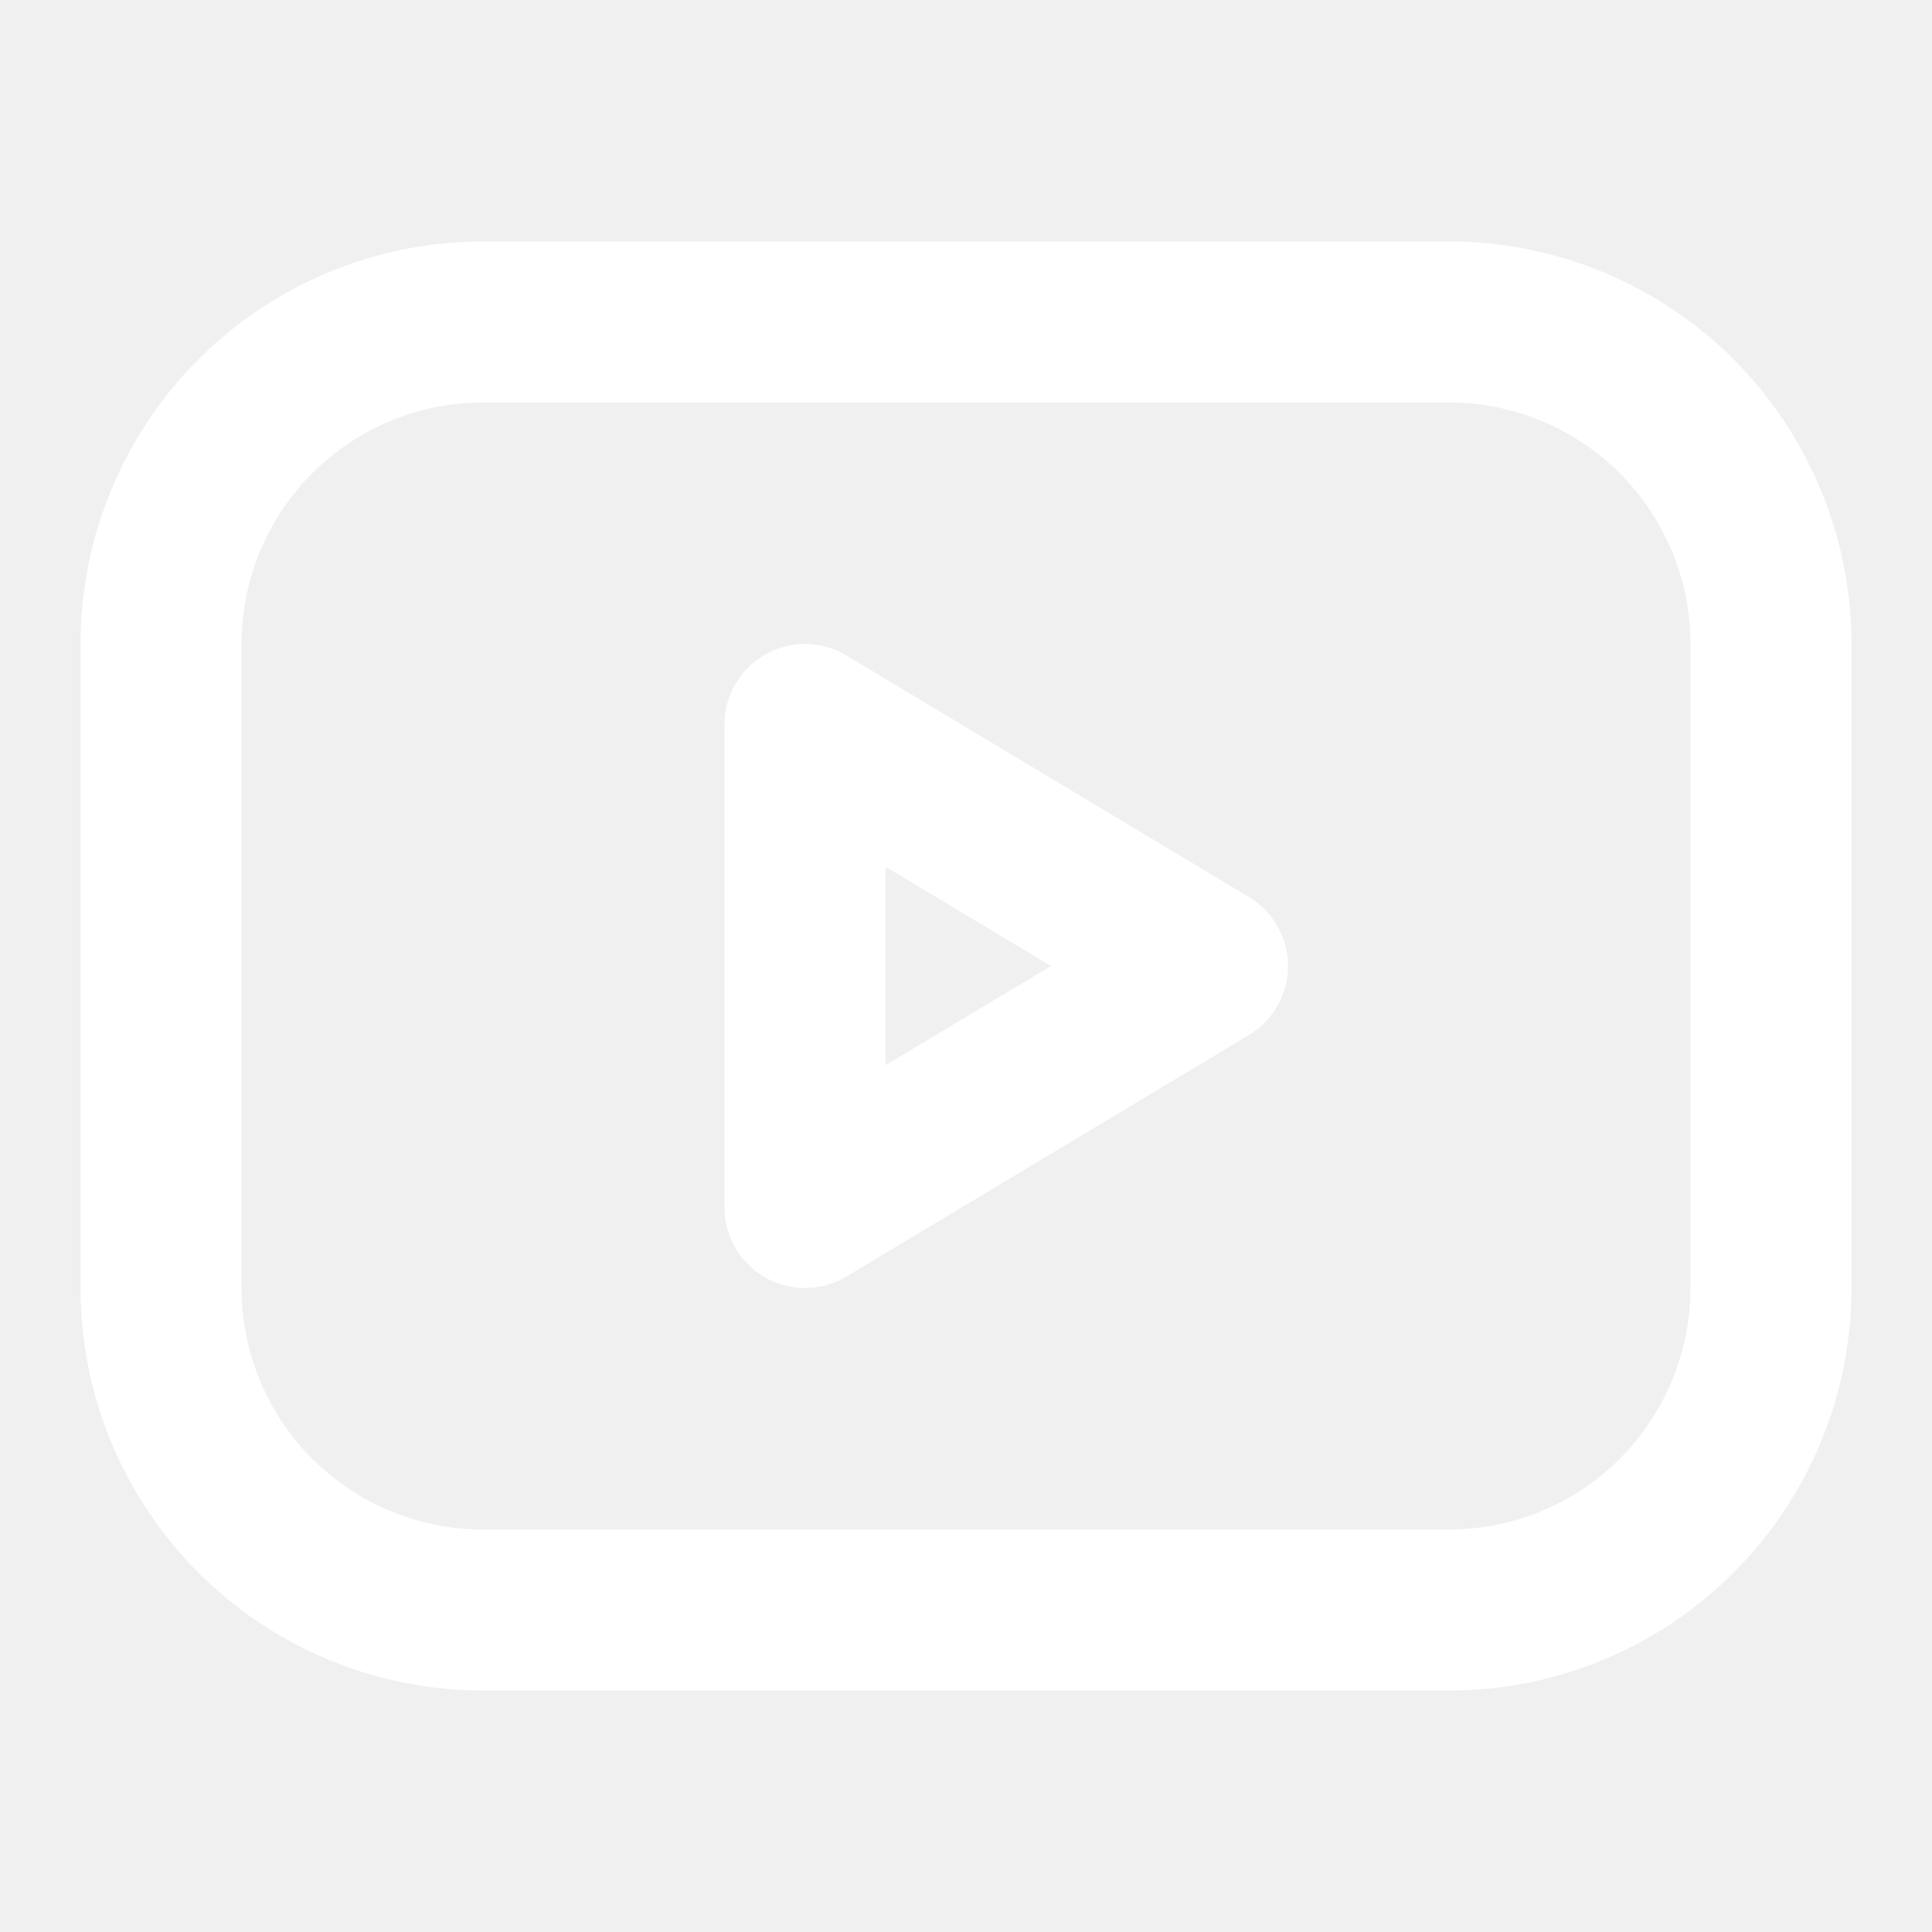
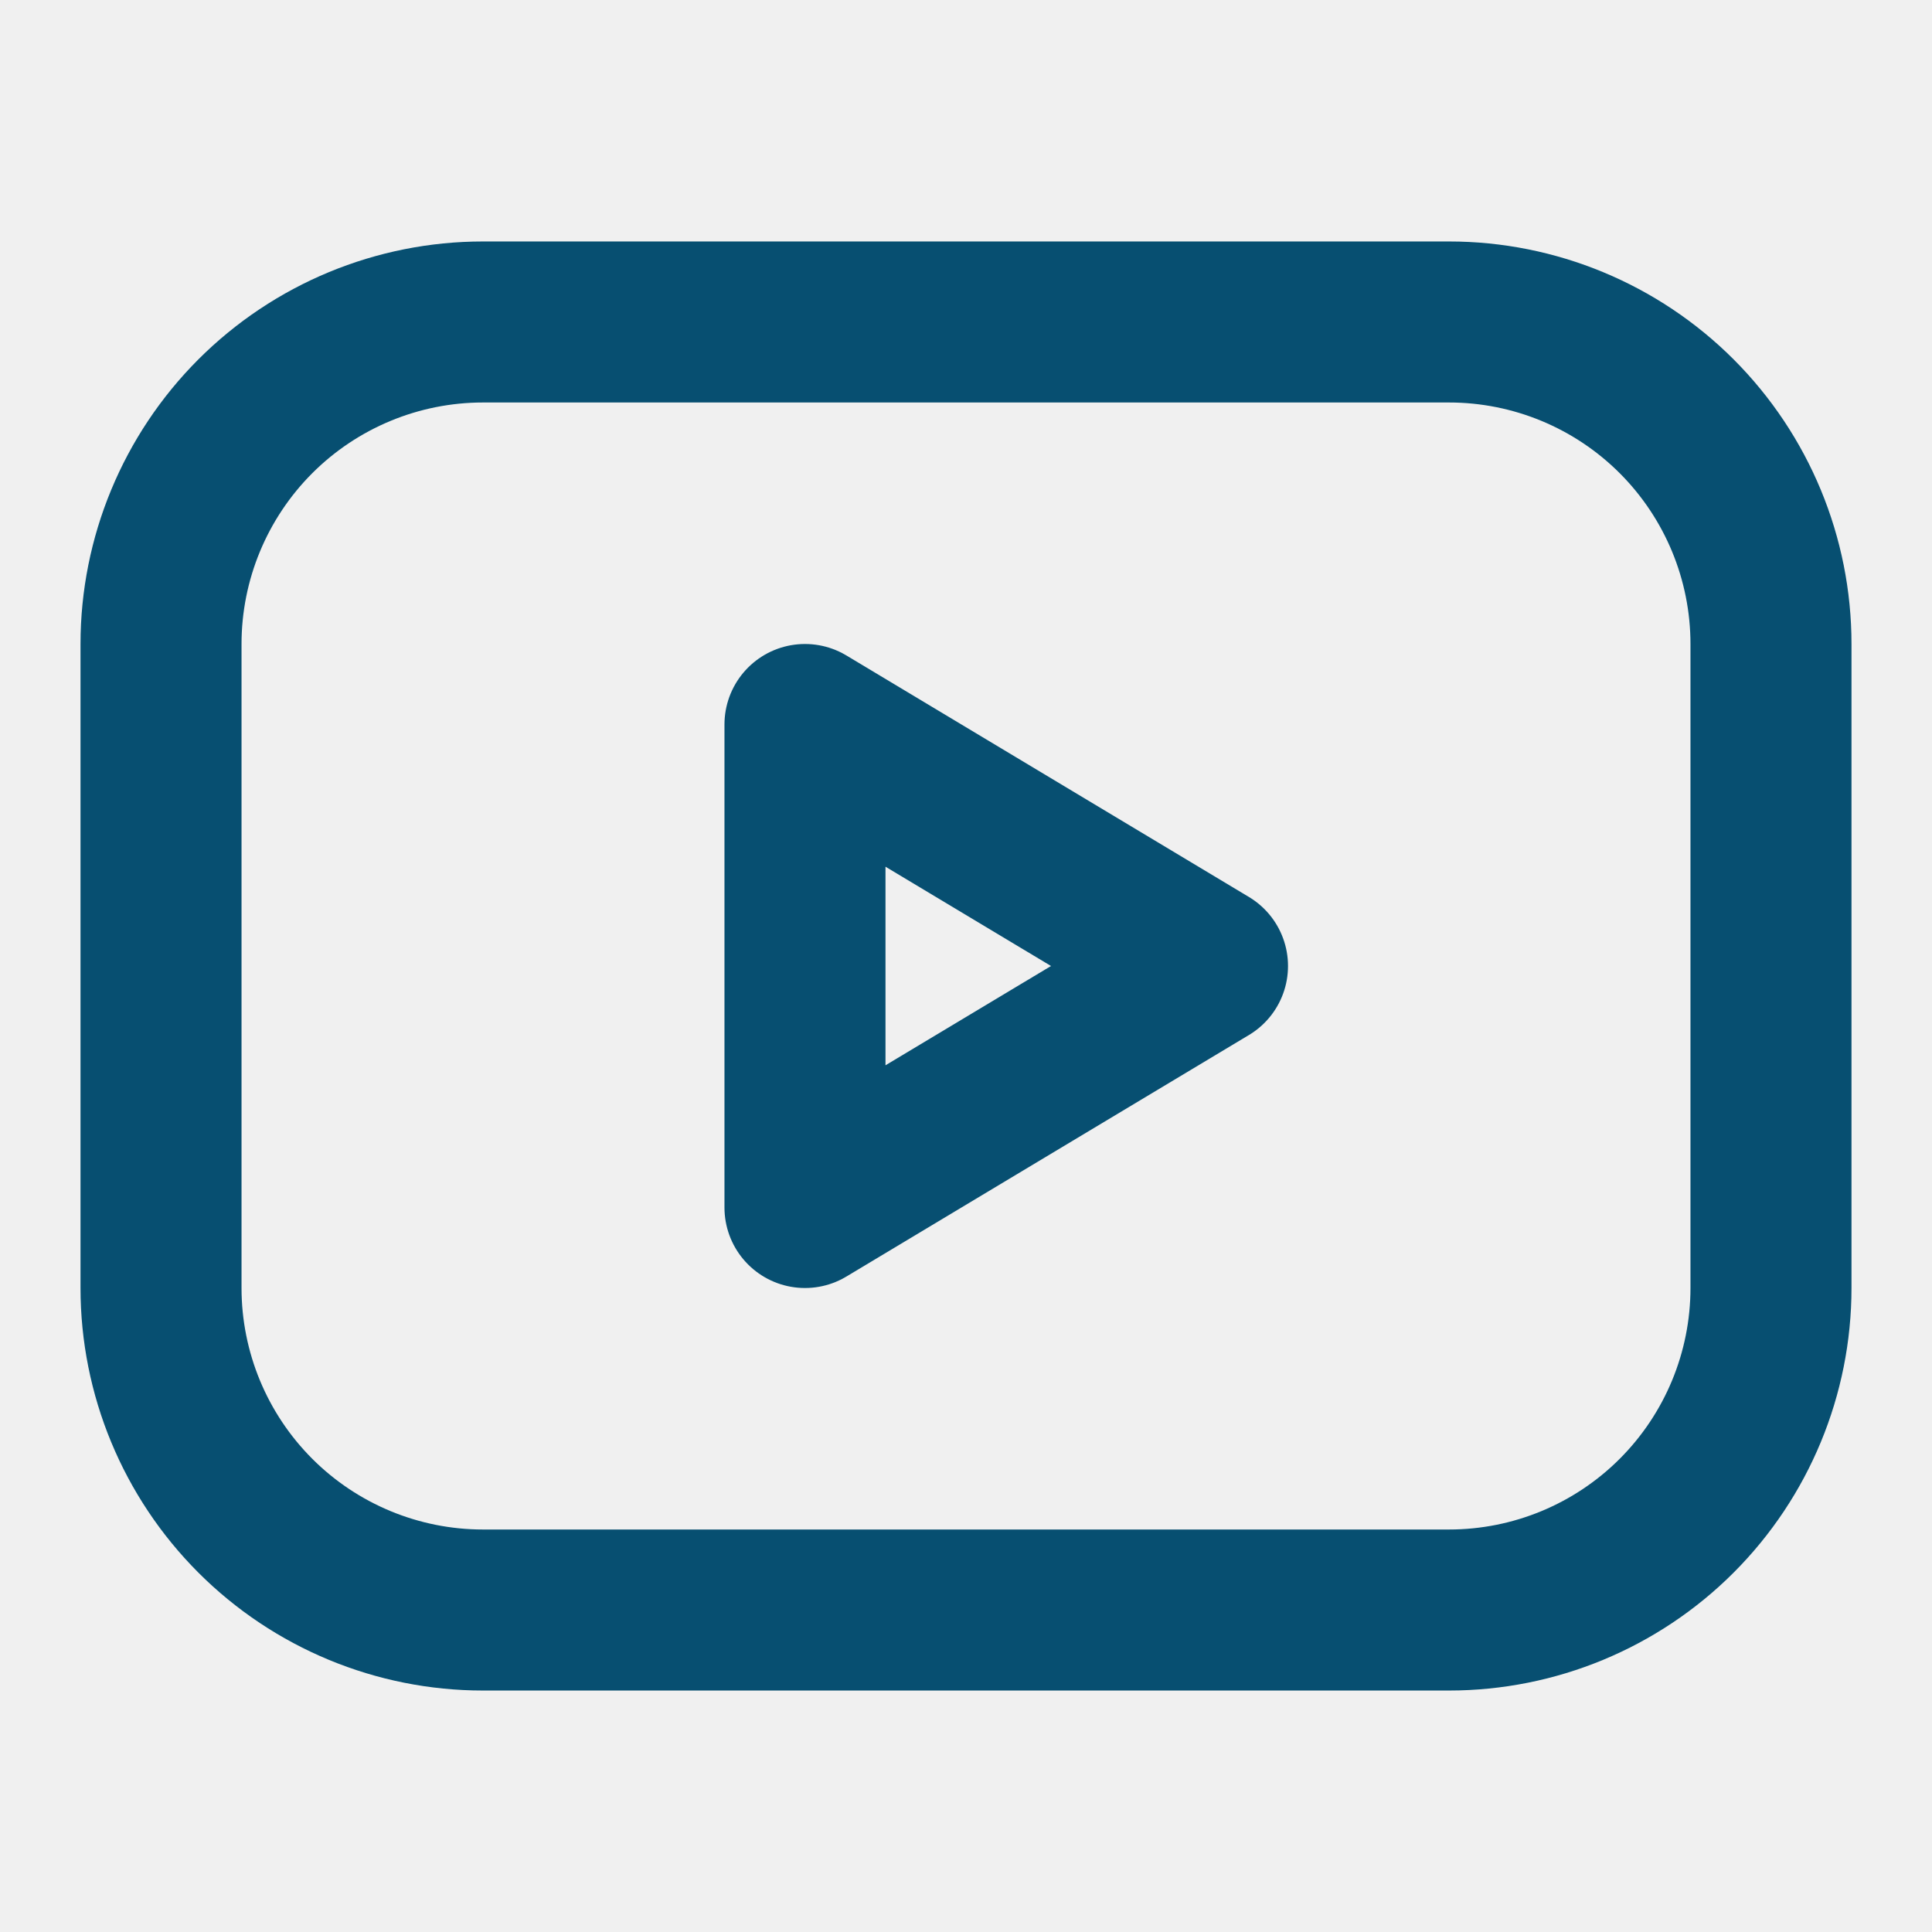
<svg xmlns="http://www.w3.org/2000/svg" width="32" height="32" viewBox="0 0 32 32" fill="none">
-   <path d="M2.667 10.667C2.667 9.252 3.229 7.896 4.229 6.895C5.229 5.895 6.586 5.333 8 5.333H24C25.415 5.333 26.771 5.895 27.771 6.895C28.771 7.896 29.333 9.252 29.333 10.667V21.333C29.333 22.748 28.771 24.104 27.771 25.105C26.771 26.105 25.415 26.667 24 26.667H8C6.586 26.667 5.229 26.105 4.229 25.105C3.229 24.104 2.667 22.748 2.667 21.333V10.667Z" stroke="white" stroke-width="2.667" stroke-linecap="round" stroke-linejoin="round" />
-   <path d="M13.333 12L20 16L13.333 20V12Z" stroke="white" stroke-width="2.667" stroke-linecap="round" stroke-linejoin="round" />
+   <path d="M2.667 10.667C2.667 9.252 3.229 7.896 4.229 6.895C5.229 5.895 6.586 5.333 8 5.333H24C25.415 5.333 26.771 5.895 27.771 6.895C28.771 7.896 29.333 9.252 29.333 10.667V21.333C29.333 22.748 28.771 24.104 27.771 25.105C26.771 26.105 25.415 26.667 24 26.667H8C6.586 26.667 5.229 26.105 4.229 25.105C3.229 24.104 2.667 22.748 2.667 21.333V10.667Z" stroke="#074F71FF" stroke-width="2.667" stroke-linecap="round" stroke-linejoin="round" />
+   <path d="M13.333 12L20 16L13.333 20V12Z" stroke="#074F71FF" stroke-width="2.667" stroke-linecap="round" stroke-linejoin="round" />
</svg>
